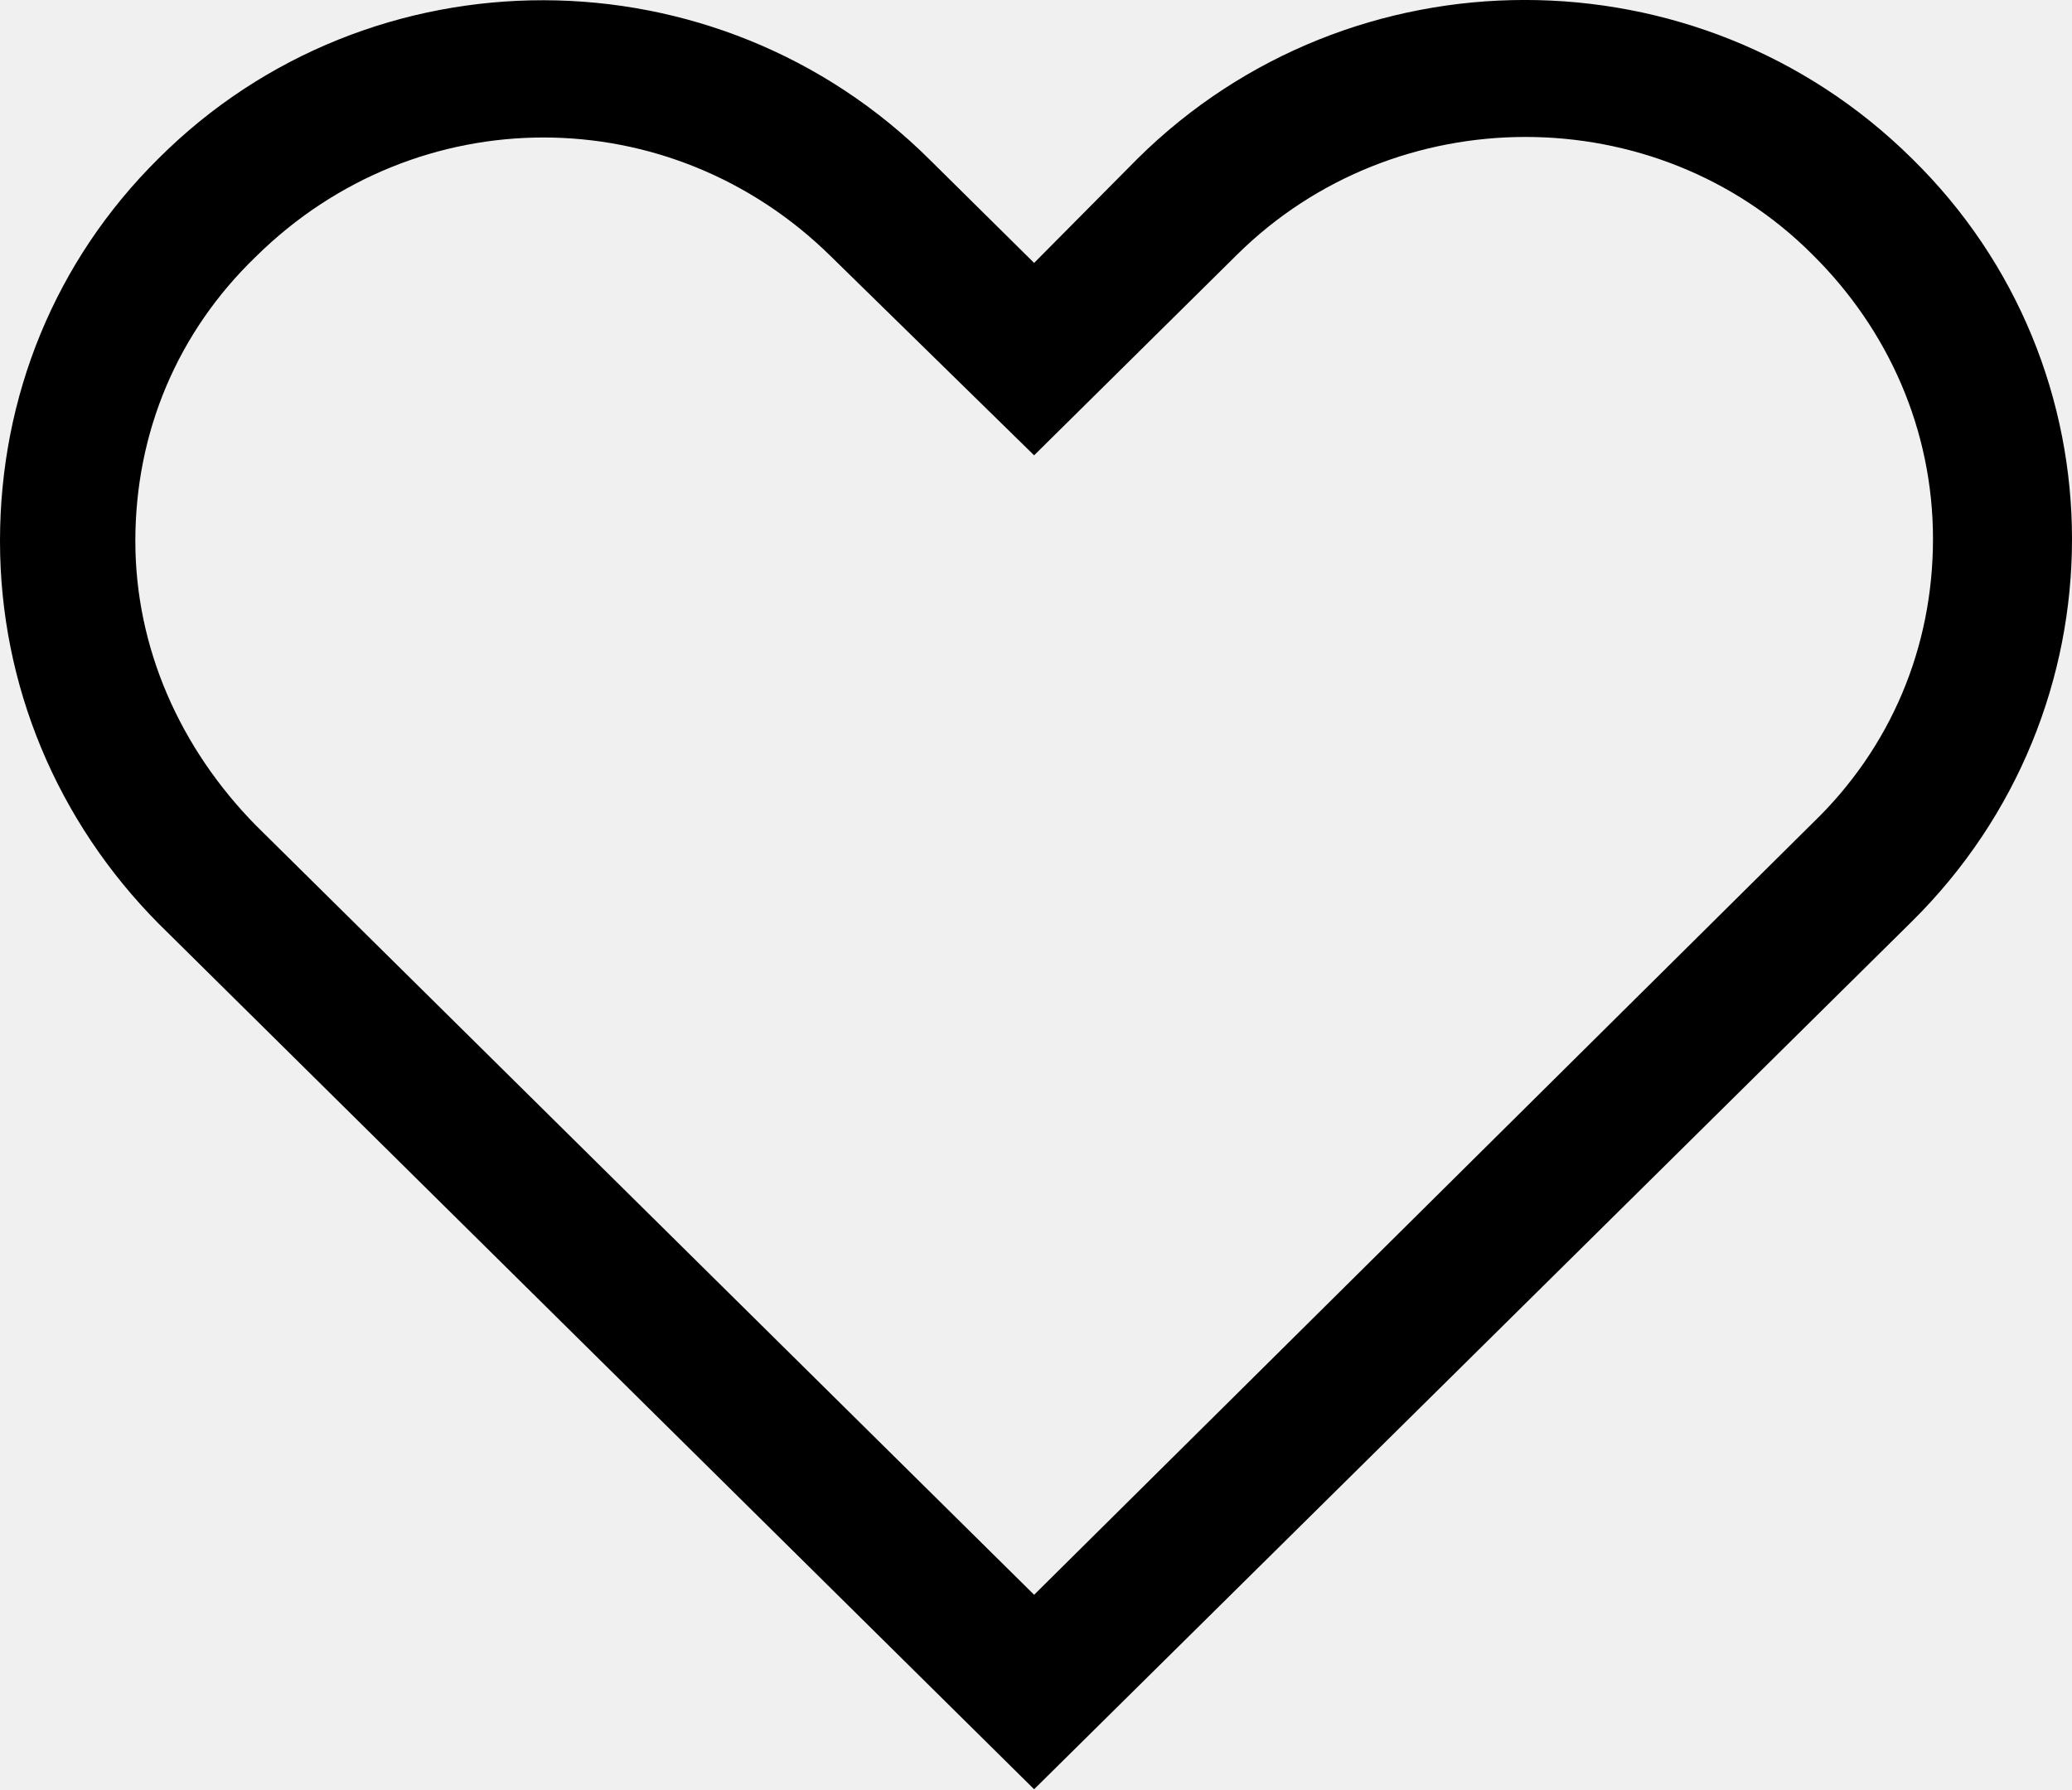
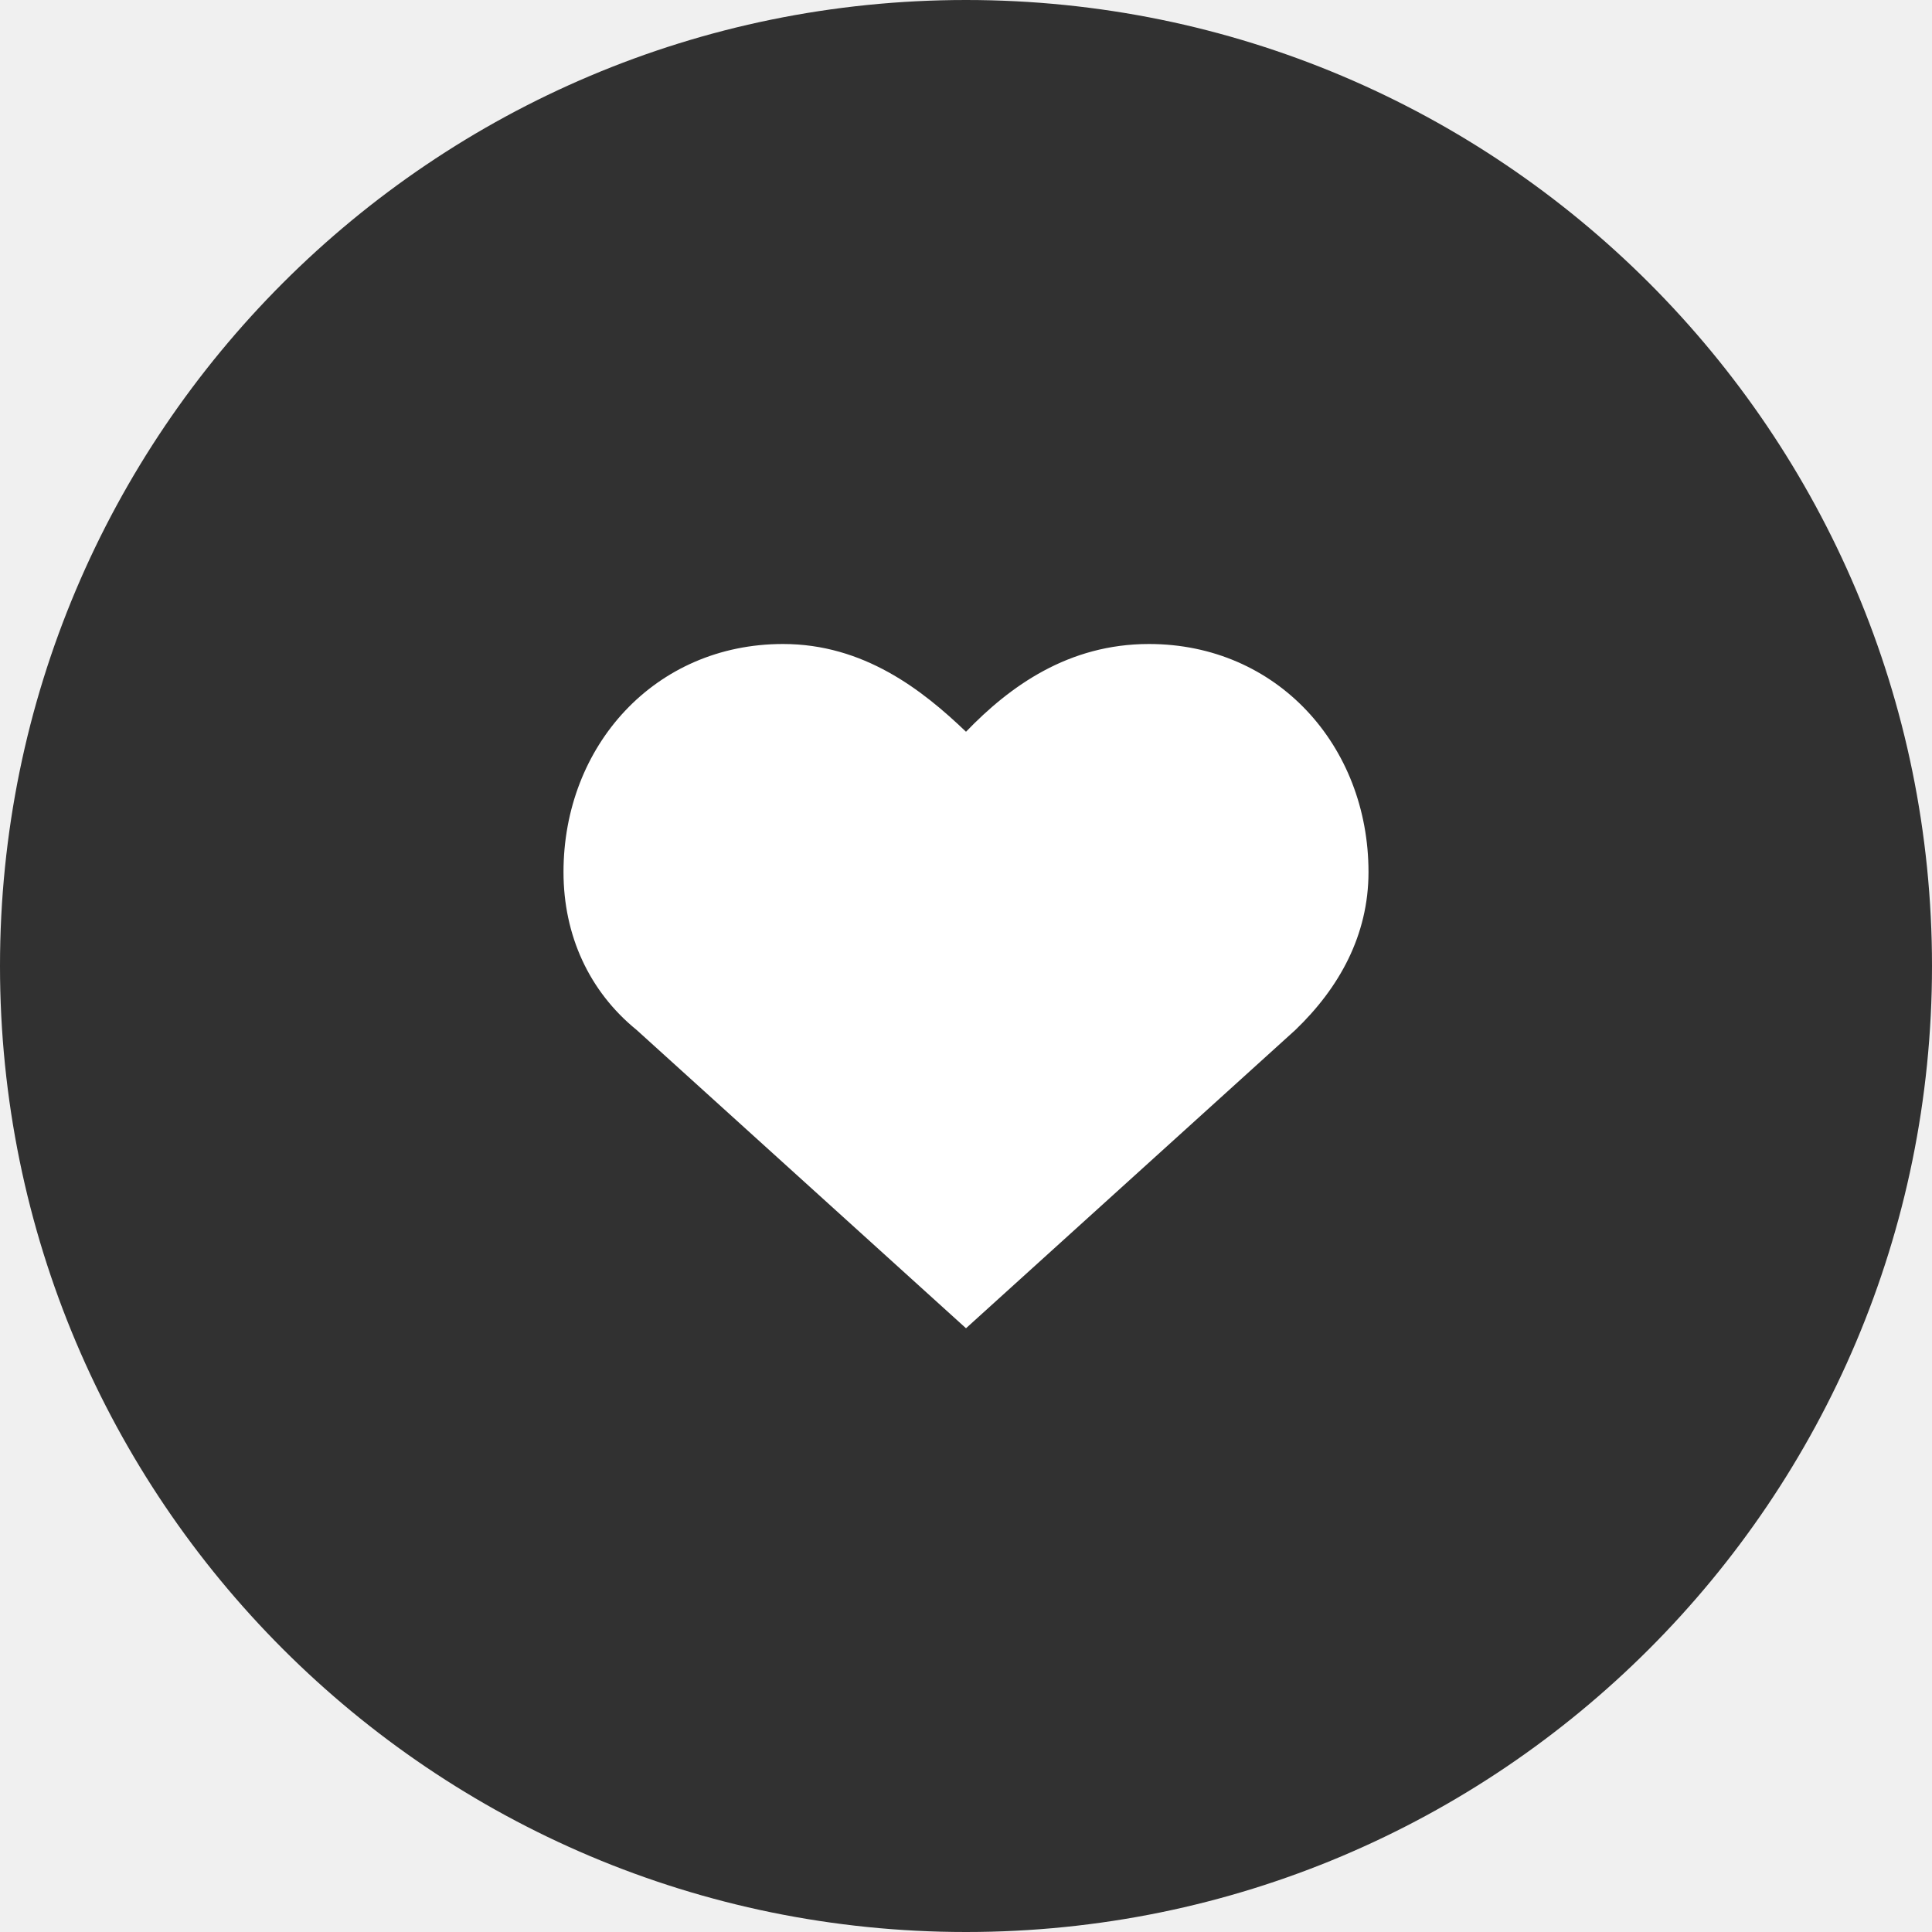
- <svg xmlns="http://www.w3.org/2000/svg" width="22" height="19" viewBox="0 0 22 19" fill="none">
-   <path d="M20.299 9.786C22.567 7.543 22.567 3.902 20.299 1.682C18.031 -0.561 14.349 -0.561 12.081 1.682L10.98 2.792L9.88 1.704C7.612 -0.561 3.93 -0.561 1.684 1.682C0.584 2.77 0 4.213 0 5.745C0 7.277 0.606 8.72 1.684 9.808L10.98 19L20.299 9.786ZM1.437 5.745C1.437 4.59 1.886 3.525 2.717 2.725C3.57 1.882 4.671 1.46 5.771 1.46C6.871 1.46 7.971 1.882 8.825 2.725L10.98 4.835L13.136 2.703C14.82 1.038 17.582 1.038 19.244 2.703C20.052 3.502 20.524 4.568 20.524 5.723C20.524 6.877 20.075 7.943 19.244 8.742L10.98 16.935L2.717 8.765C1.909 7.943 1.437 6.877 1.437 5.745Z" fill="black" />
+ <svg xmlns="http://www.w3.org/2000/svg" width="24" height="24" viewBox="0 0 24 24" fill="none">
+   <rect width="24" height="24" rx="12" fill="#313131" />
+   <path d="M14.273 8C13.273 8 12.546 8.523 12 9.09C11.454 8.567 10.727 8 9.727 8C8.136 8 7 9.264 7 10.833C7 11.618 7.318 12.315 7.909 12.795L12 16.5L16.091 12.795C16.636 12.272 17 11.618 17 10.833C17 9.264 15.864 8 14.273 8Z" fill="white" />
</svg>
